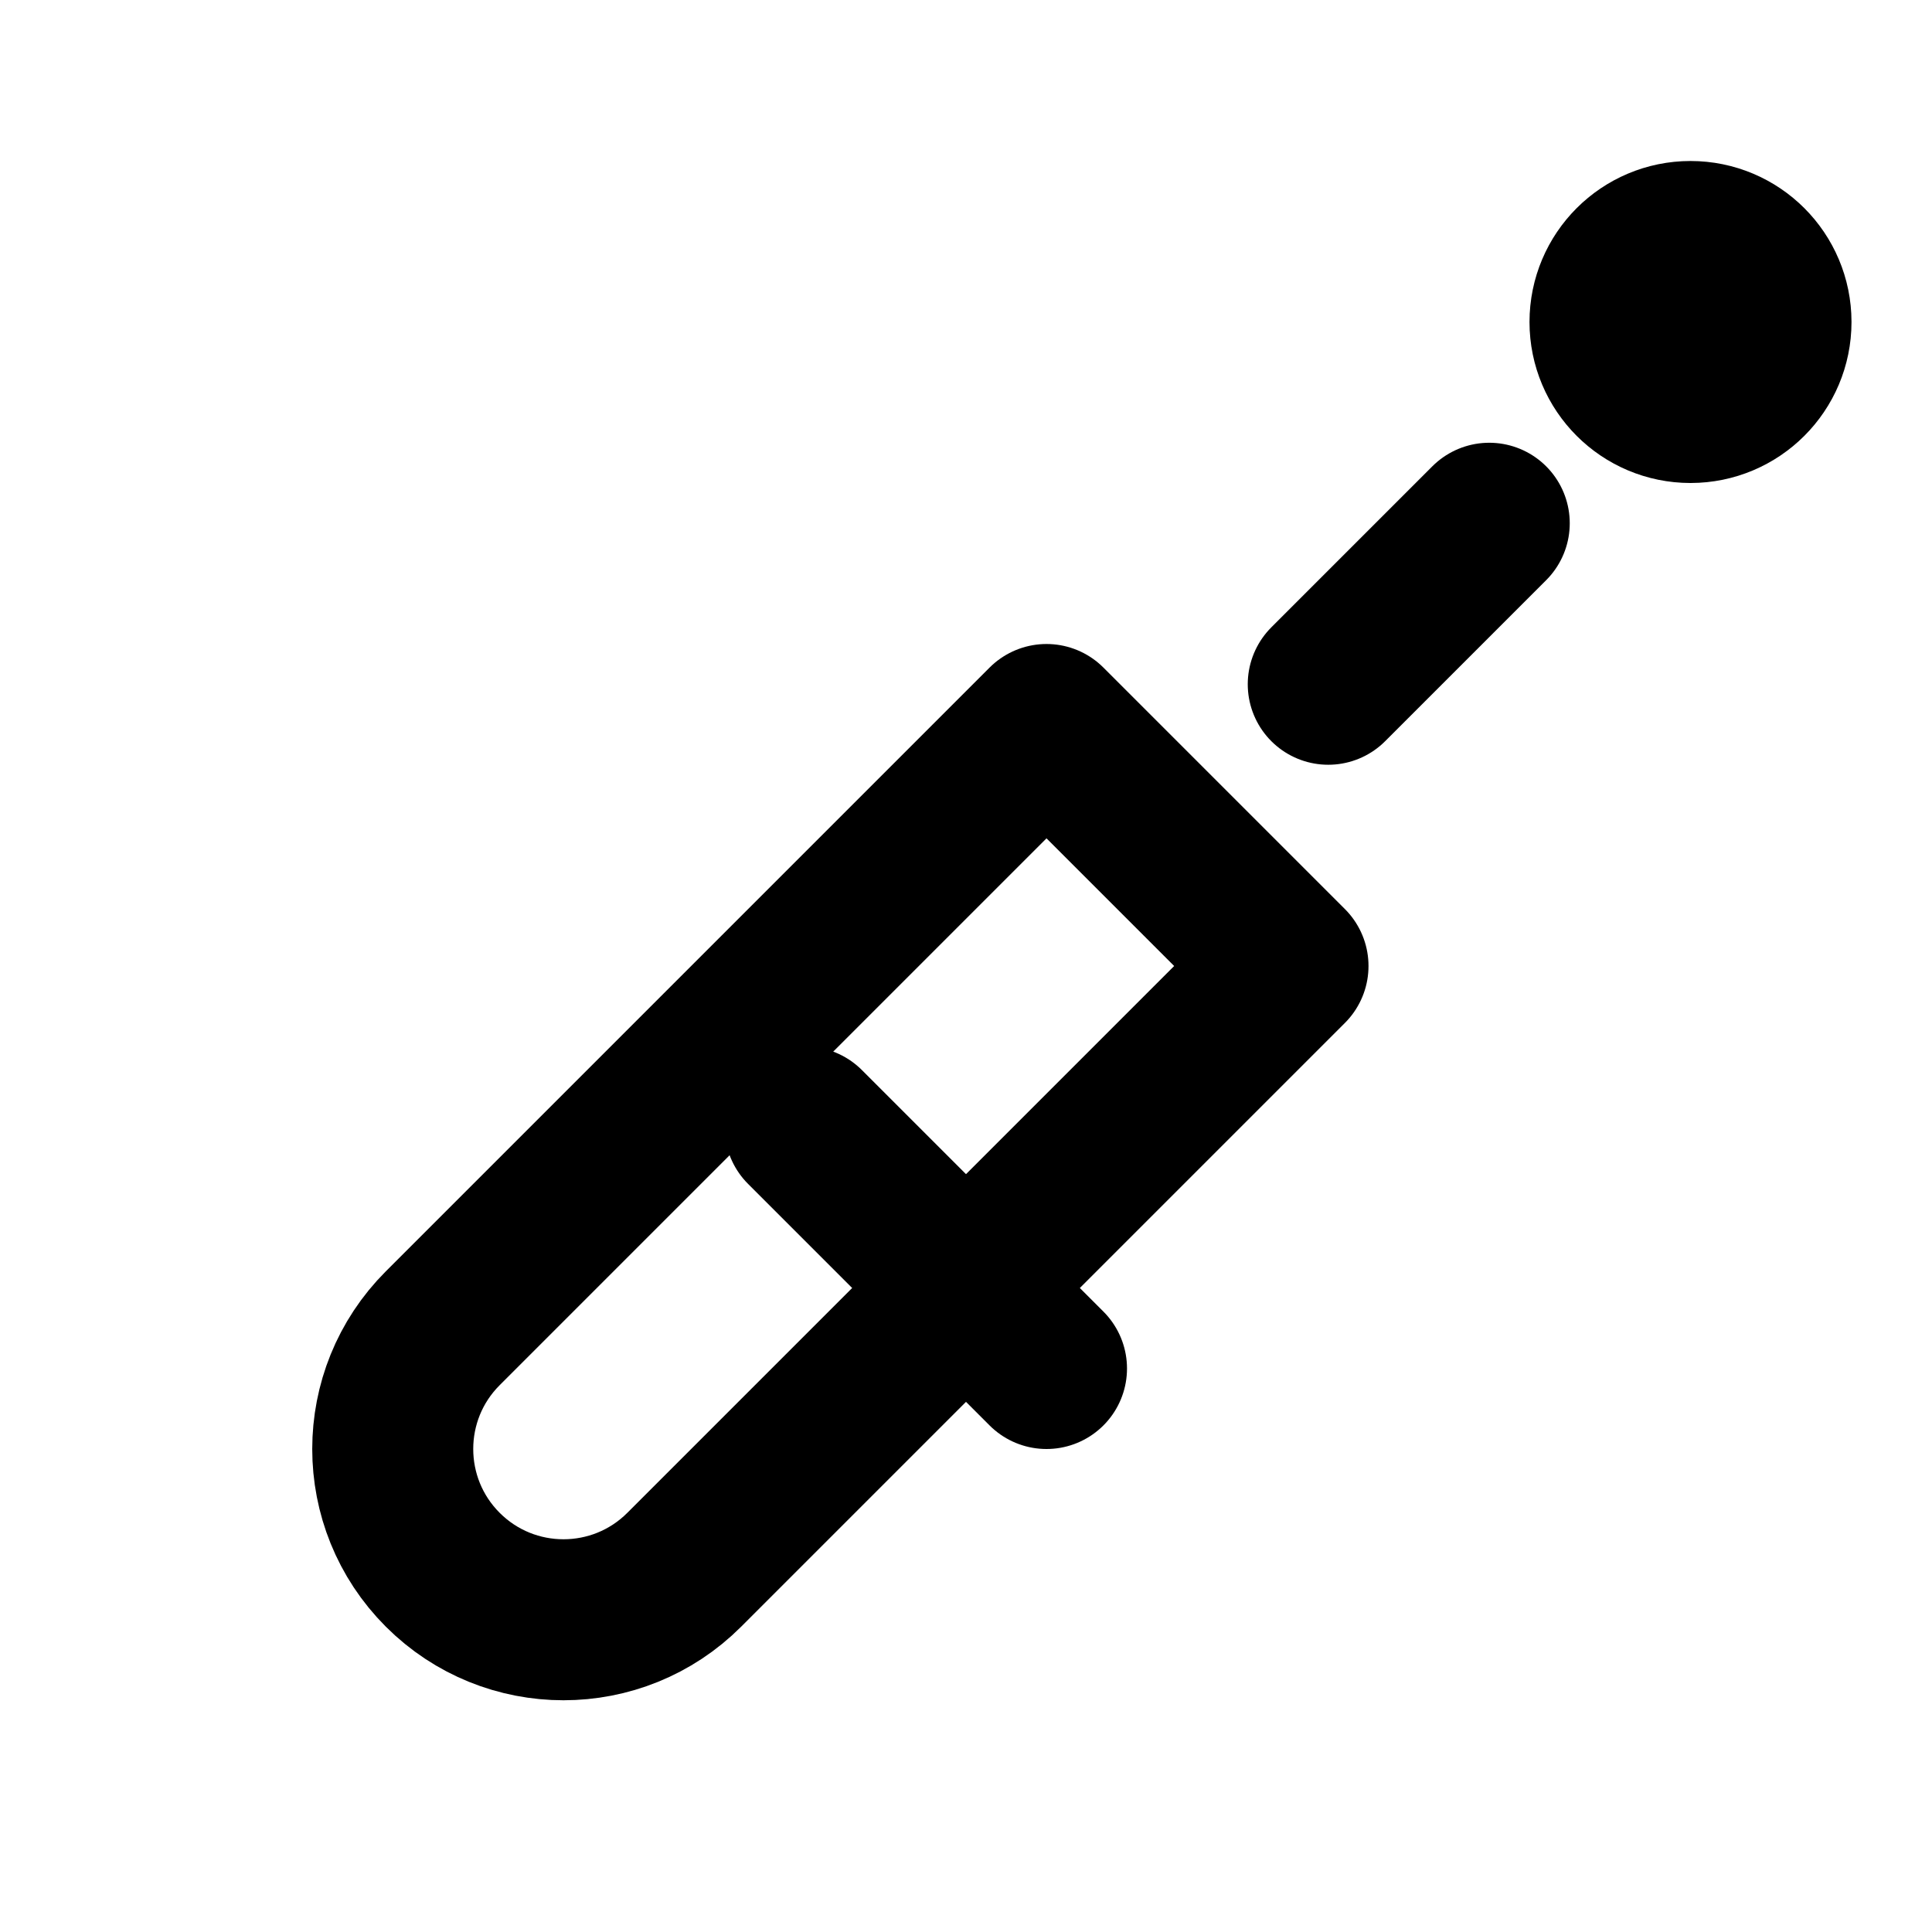
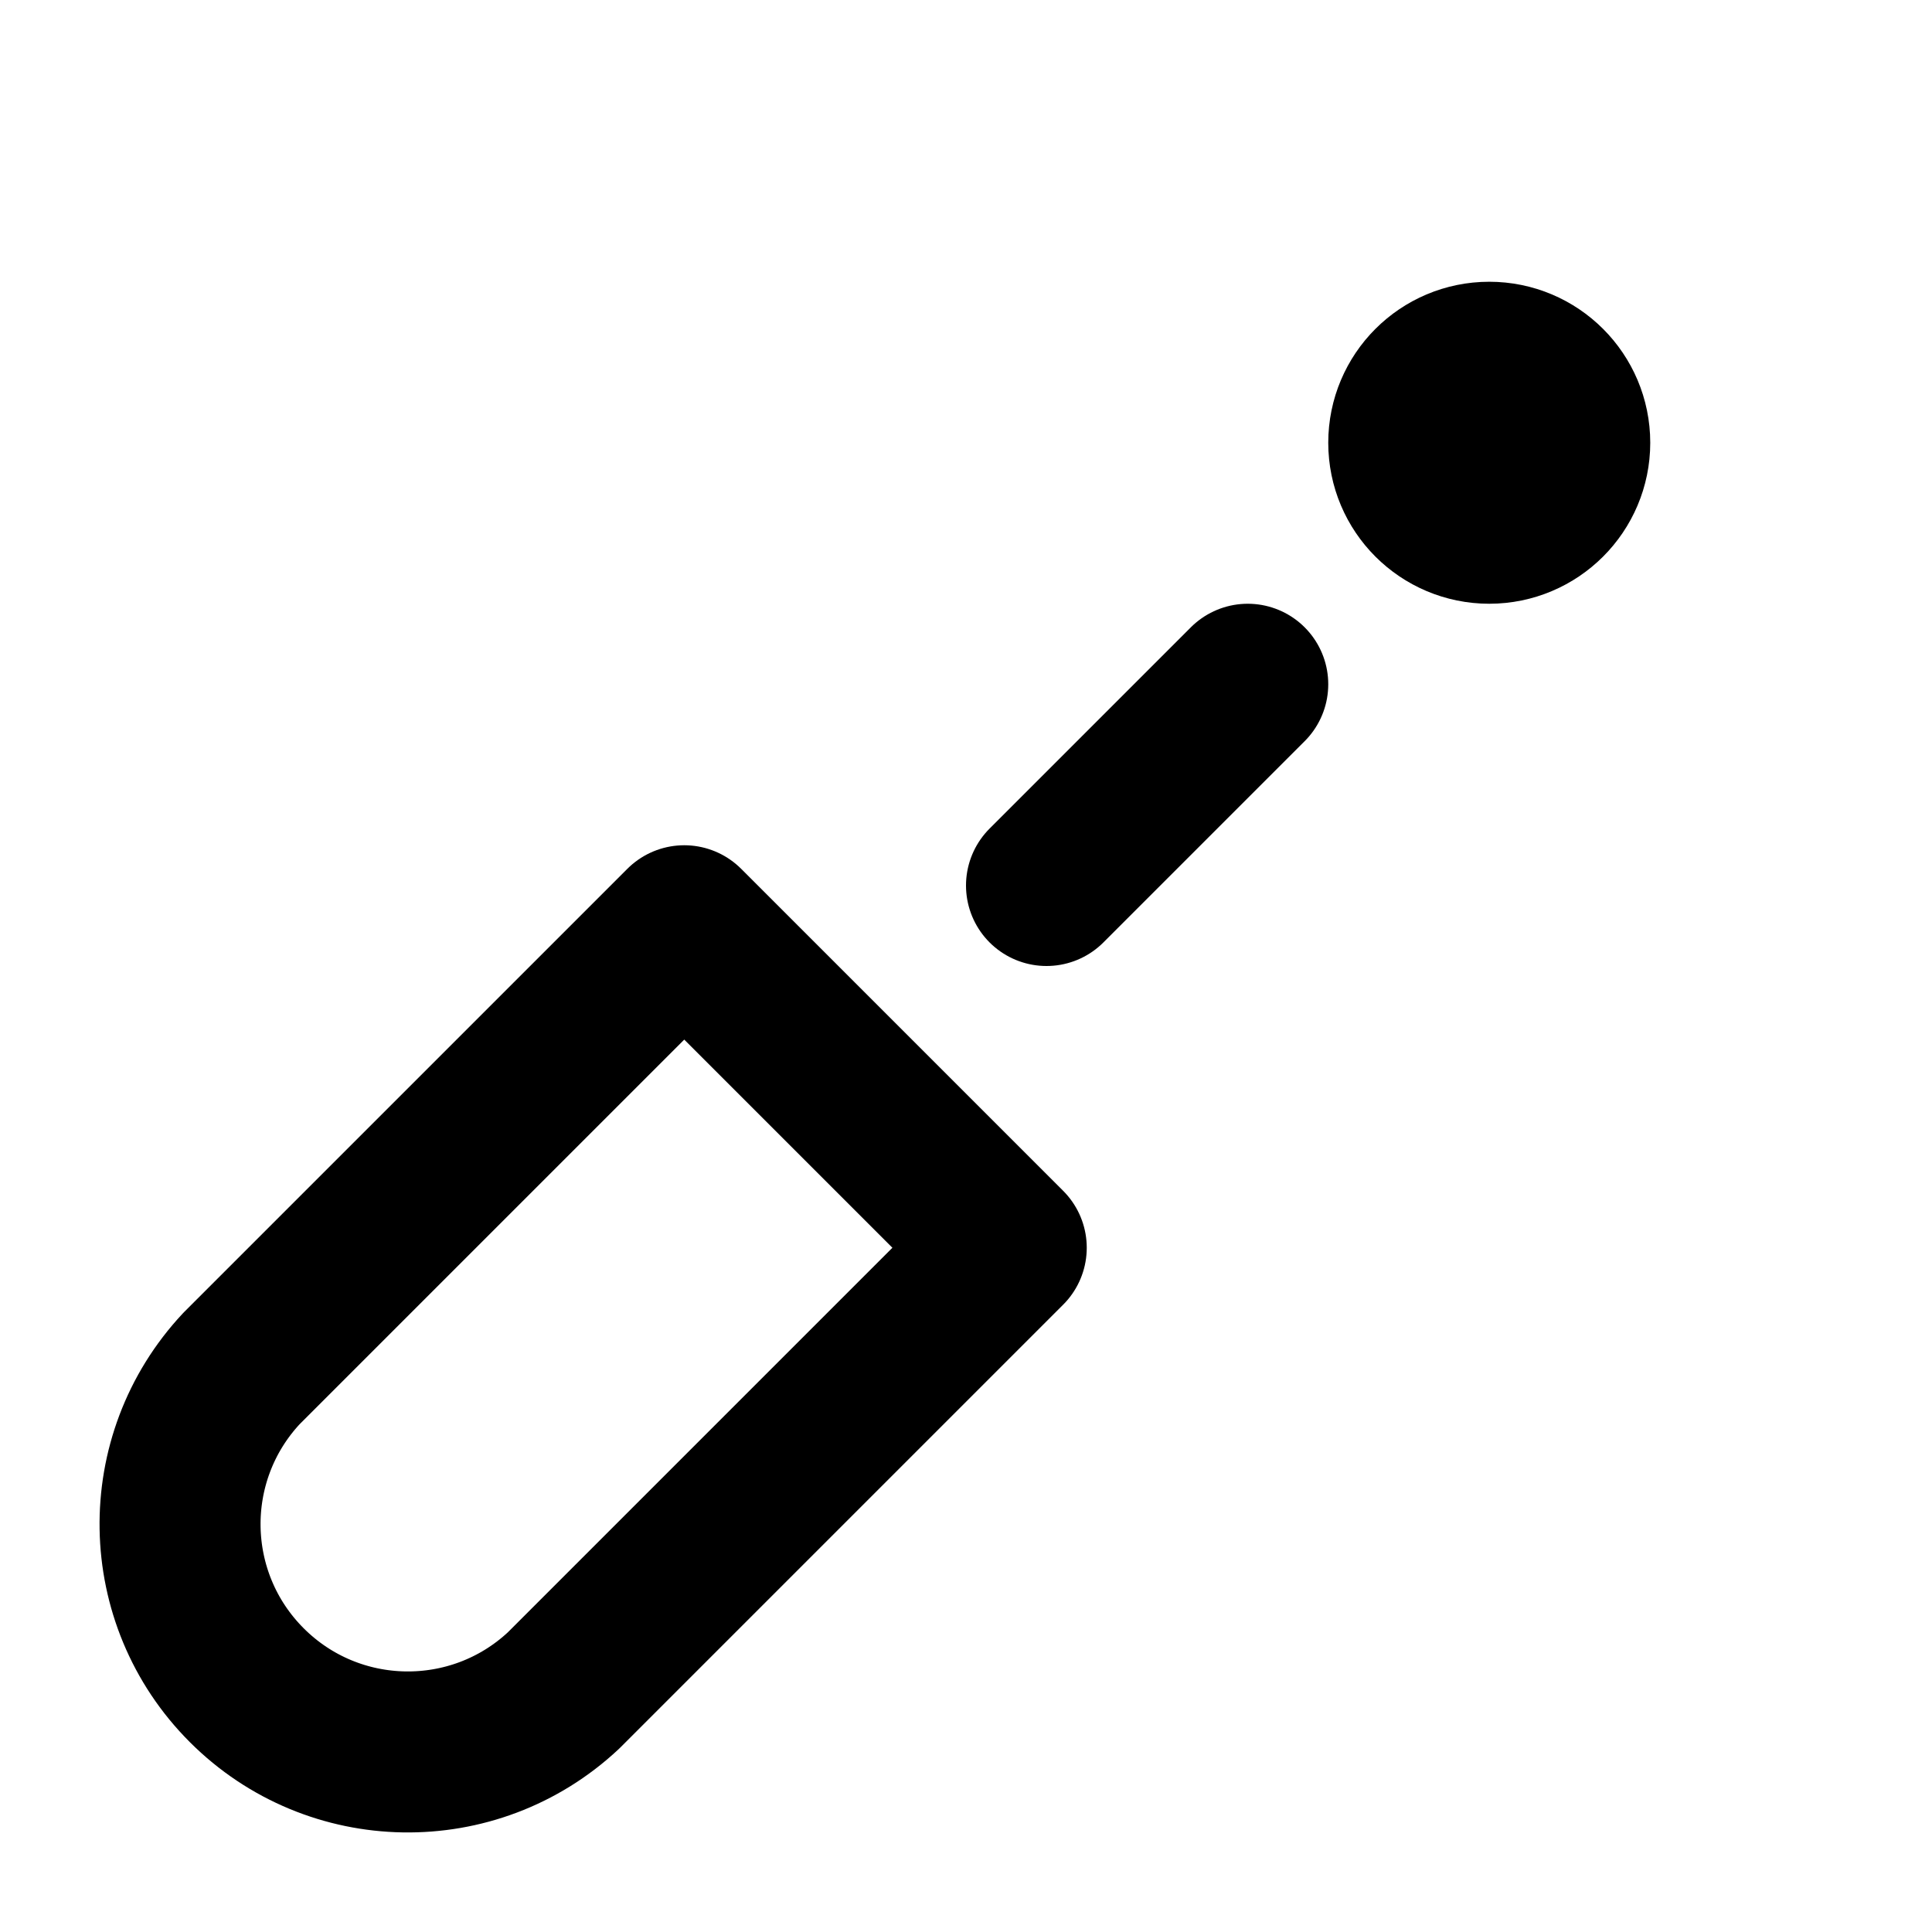
<svg xmlns="http://www.w3.org/2000/svg" width="24" height="24" viewBox="0 0 24 24" fill="none" stroke="currentColor" stroke-width="2" stroke-linecap="round" stroke-linejoin="round">
-   <path d="m13 9 3 3-7.5 7.5a2.12 2.12 0 0 1-3-3Z" />
-   <path d="m10 14 3 3" />
-   <path d="m16.5 8.5 2-2" />
-   <circle cx="21" cy="4" r="1" />
+   <path d="M8.5 11.5 3 17a2.83 2.83 0 0 0 4 4l5.5-5.5Z" />
+   <path d="m13 11 2.5-2.5" />
+   <circle cx="18.5" cy="5.5" r="1" />
</svg>
